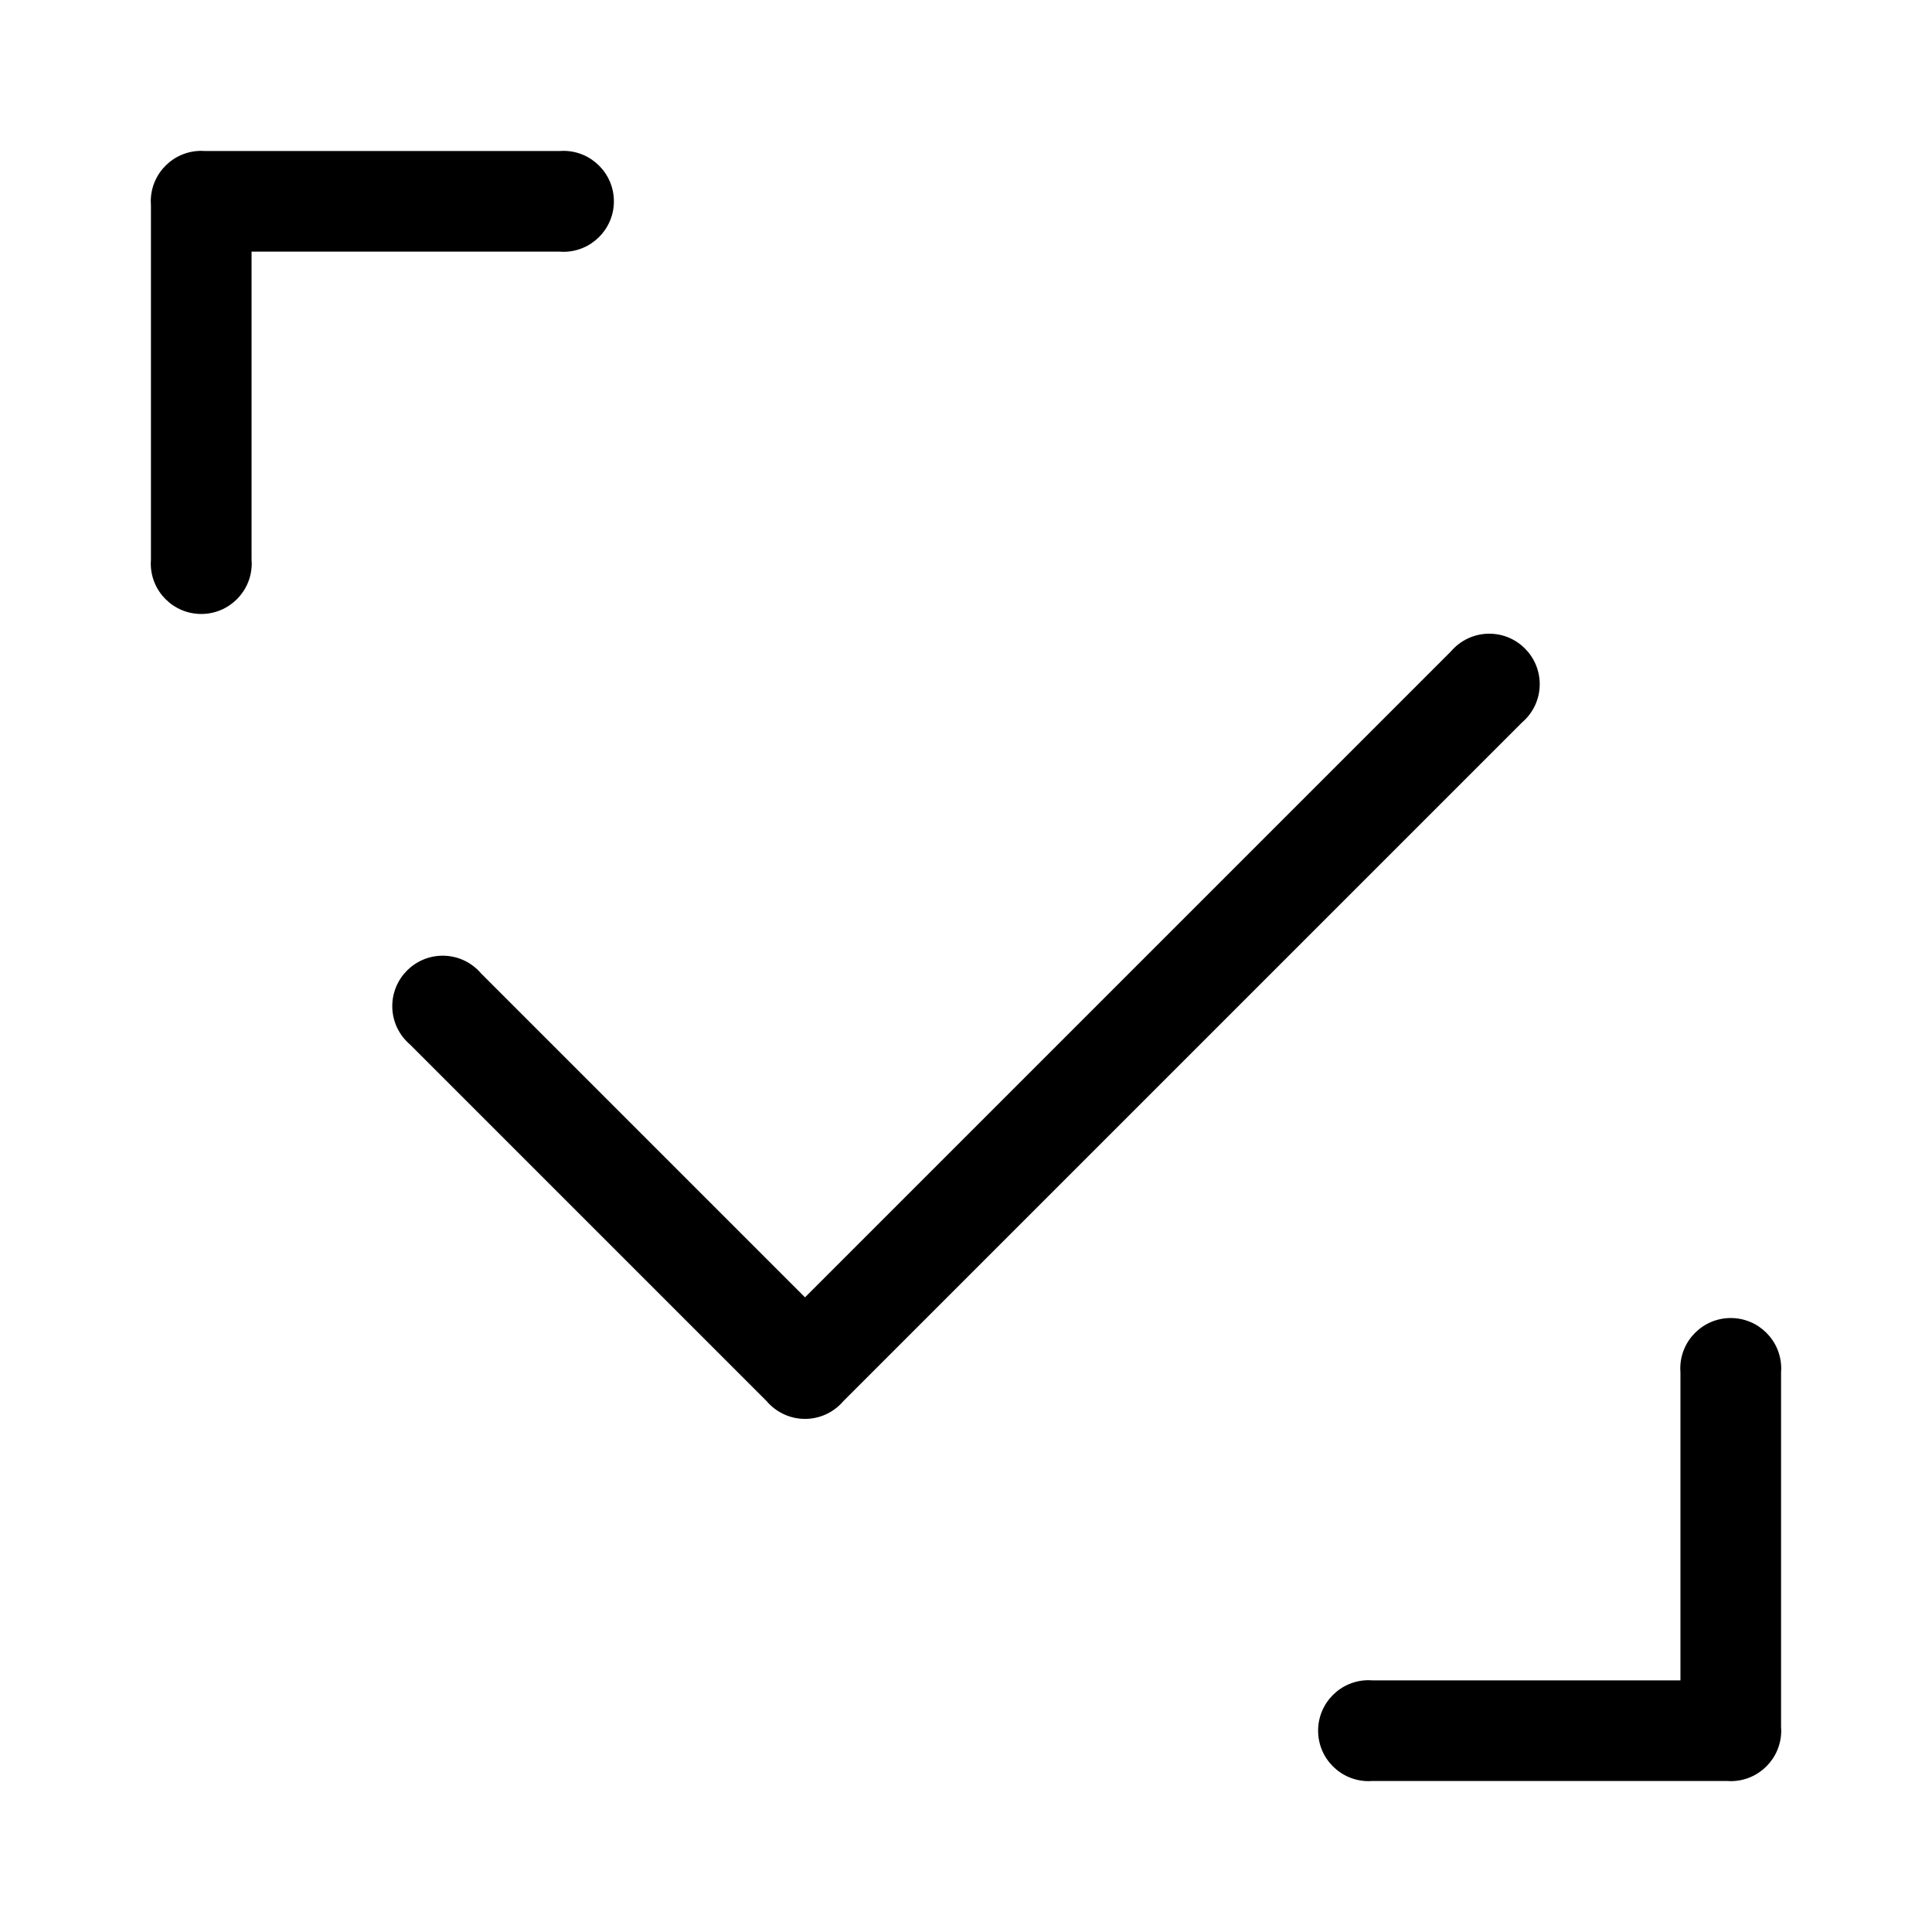
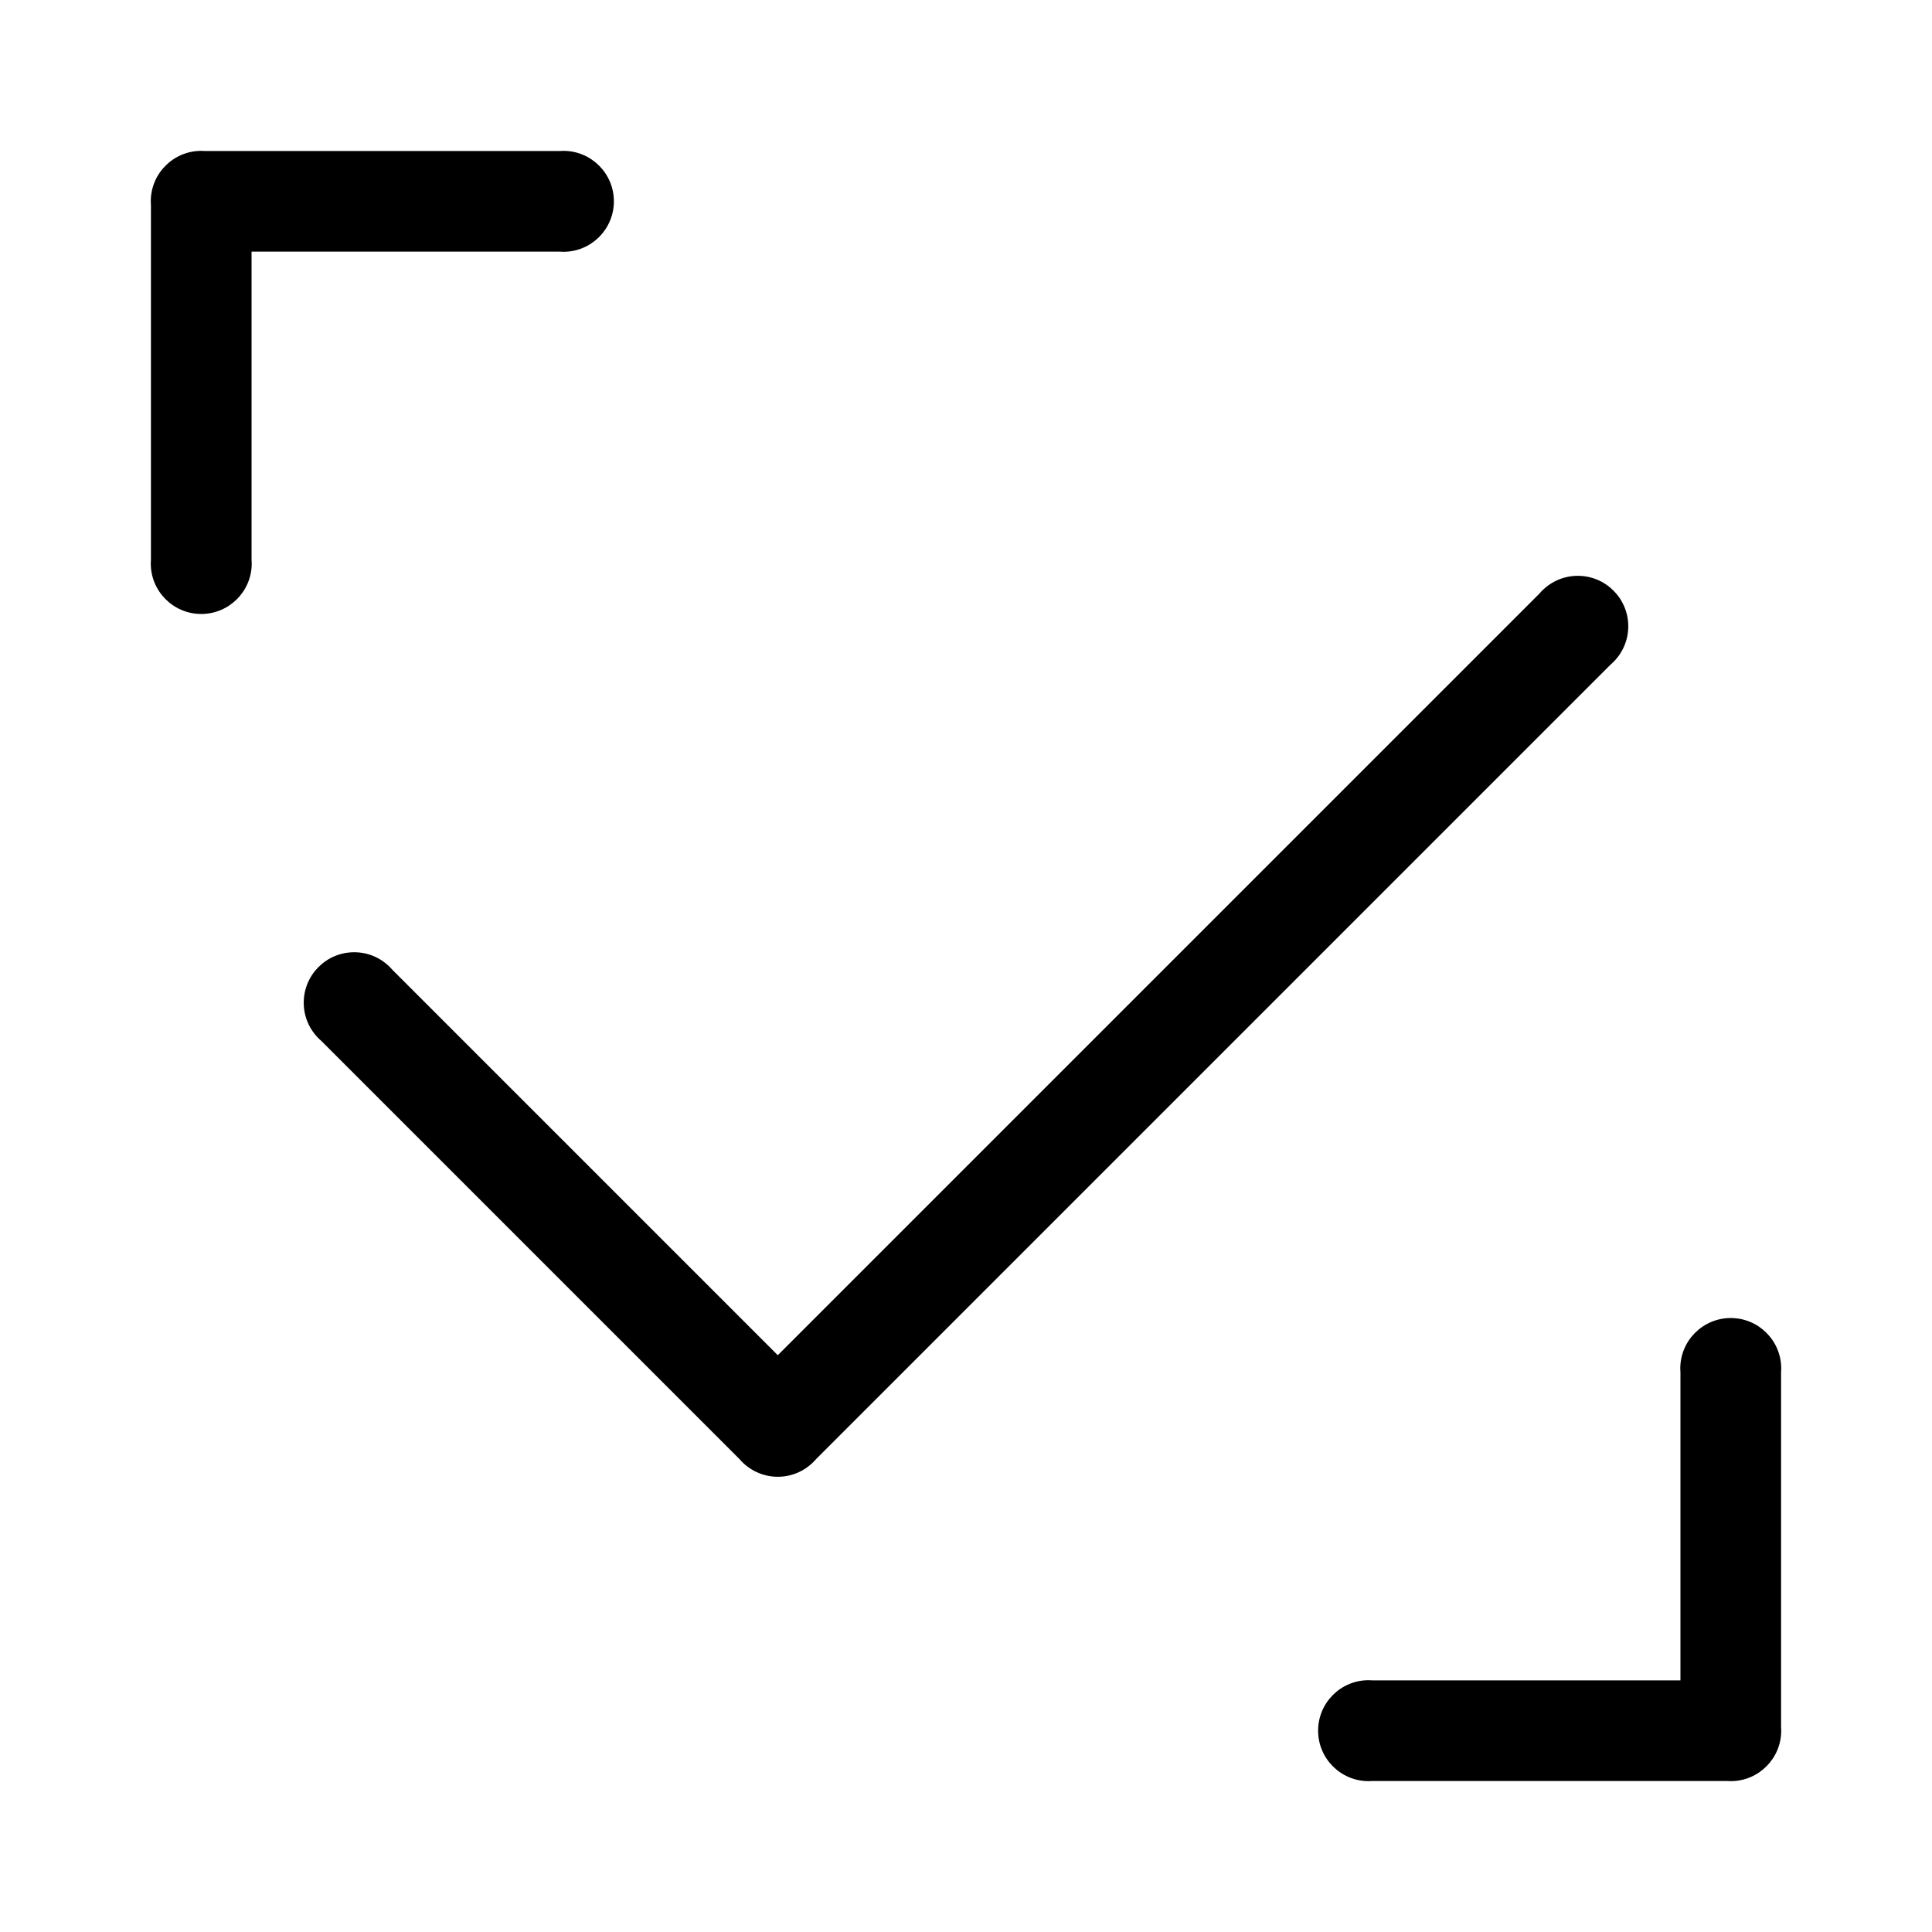
<svg xmlns="http://www.w3.org/2000/svg" viewBox="0 0 24 24" fill="currentColor" stroke="none">
-   <path d="M10,16.116c1.672,-1.672 7.469,-7.469 8.023,-8.023c0.115,-0.135 0.286,-0.221 0.477,-0.221c0.346,0 0.627,0.281 0.627,0.627c0,0.191 -0.086,0.362 -0.221,0.477c-0.62,0.62 -7.809,7.809 -8.429,8.429c-0.115,0.135 -0.286,0.221 -0.477,0.221c-0.191,0 -0.362,-0.086 -0.477,-0.221c-0.431,-0.431 -3.998,-3.998 -4.429,-4.429c-0.135,-0.115 -0.221,-0.286 -0.221,-0.477c0,-0.346 0.281,-0.627 0.627,-0.627c0.191,0 0.362,0.086 0.477,0.221c0.364,0.364 2.962,2.962 4.023,4.023zM3.125,3.125c0,1.133 0,3.424 0,3.825c0.001,0.017 0.002,0.033 0.002,0.05c0,0.346 -0.281,0.627 -0.627,0.627c-0.346,0 -0.627,-0.281 -0.627,-0.627c0,-0.017 0.001,-0.034 0.002,-0.05c0,-0.497 0,-3.902 0,-4.399c-0.001,-0.017 -0.002,-0.033 -0.002,-0.05c0,-0.346 0.281,-0.627 0.627,-0.627c0.017,0 0.034,0.001 0.05,0.002c0.497,0 3.902,0 4.399,0c0.017,-0.001 0.033,-0.002 0.05,-0.002c0.346,0 0.627,0.281 0.627,0.627c0,0.346 -0.281,0.627 -0.627,0.627c-0.017,0 -0.034,-0.001 -0.05,-0.002c-0.401,0 -2.691,0 -3.825,0zM20.875,20.875c0,-1.133 0,-3.424 0,-3.825c-0.001,-0.017 -0.002,-0.033 -0.002,-0.05c0,-0.346 0.281,-0.627 0.627,-0.627c0.346,0 0.627,0.281 0.627,0.627c0,0.017 -0.001,0.034 -0.002,0.05c0,0.497 0,3.902 0,4.399c0.001,0.017 0.002,0.033 0.002,0.05c0,0.346 -0.281,0.627 -0.627,0.627c-0.017,0 -0.034,-0.001 -0.05,-0.002c-0.497,0 -3.902,0 -4.399,0c-0.017,0.001 -0.033,0.002 -0.05,0.002c-0.346,0 -0.627,-0.281 -0.627,-0.627c0,-0.346 0.281,-0.627 0.627,-0.627c0.017,0 0.034,0.001 0.05,0.002c0.401,0 2.691,0 3.825,0z" />
+   <path d="M9.662,16.835c1.855,-1.855 8.851,-8.851 9.461,-9.461c0.115,-0.135 0.286,-0.221 0.477,-0.221c0.346,0 0.627,0.281 0.627,0.627c0,0.191 -0.086,0.362 -0.221,0.477c-0.676,0.676 -9.191,9.191 -9.867,9.867c-0.115,0.135 -0.286,0.221 -0.477,0.221c-0.191,0 -0.362,-0.086 -0.477,-0.221c-0.472,-0.472 -4.719,-4.719 -5.191,-5.191c-0.135,-0.115 -0.221,-0.286 -0.221,-0.477c0,-0.346 0.281,-0.627 0.627,-0.627c0.191,0 0.362,0.086 0.477,0.221c0.405,0.405 3.591,3.591 4.784,4.784zM3.125,3.125c0,1.133 0,3.424 0,3.825c0.001,0.017 0.002,0.033 0.002,0.05c0,0.346 -0.281,0.627 -0.627,0.627c-0.346,0 -0.627,-0.281 -0.627,-0.627c0,-0.017 0.001,-0.034 0.002,-0.05c0,-0.497 0,-3.902 0,-4.399c-0.001,-0.017 -0.002,-0.033 -0.002,-0.05c0,-0.346 0.281,-0.627 0.627,-0.627c0.017,0 0.034,0.001 0.05,0.002c0.497,0 3.902,0 4.399,0c0.017,-0.001 0.033,-0.002 0.05,-0.002c0.346,0 0.627,0.281 0.627,0.627c0,0.346 -0.281,0.627 -0.627,0.627c-0.017,0 -0.034,-0.001 -0.05,-0.002c-0.401,0 -2.691,0 -3.825,0zM20.875,20.875c0,-1.133 0,-3.424 0,-3.825c-0.001,-0.017 -0.002,-0.033 -0.002,-0.05c0,-0.346 0.281,-0.627 0.627,-0.627c0.346,0 0.627,0.281 0.627,0.627c0,0.017 -0.001,0.034 -0.002,0.05c0,0.497 0,3.902 0,4.399c0.001,0.017 0.002,0.033 0.002,0.05c0,0.346 -0.281,0.627 -0.627,0.627c-0.017,0 -0.034,-0.001 -0.05,-0.002c-0.497,0 -3.902,0 -4.399,0c-0.017,0.001 -0.033,0.002 -0.05,0.002c-0.346,0 -0.627,-0.281 -0.627,-0.627c0,-0.346 0.281,-0.627 0.627,-0.627c0.017,0 0.034,0.001 0.05,0.002c0.401,0 2.691,0 3.825,0z" />
</svg>
